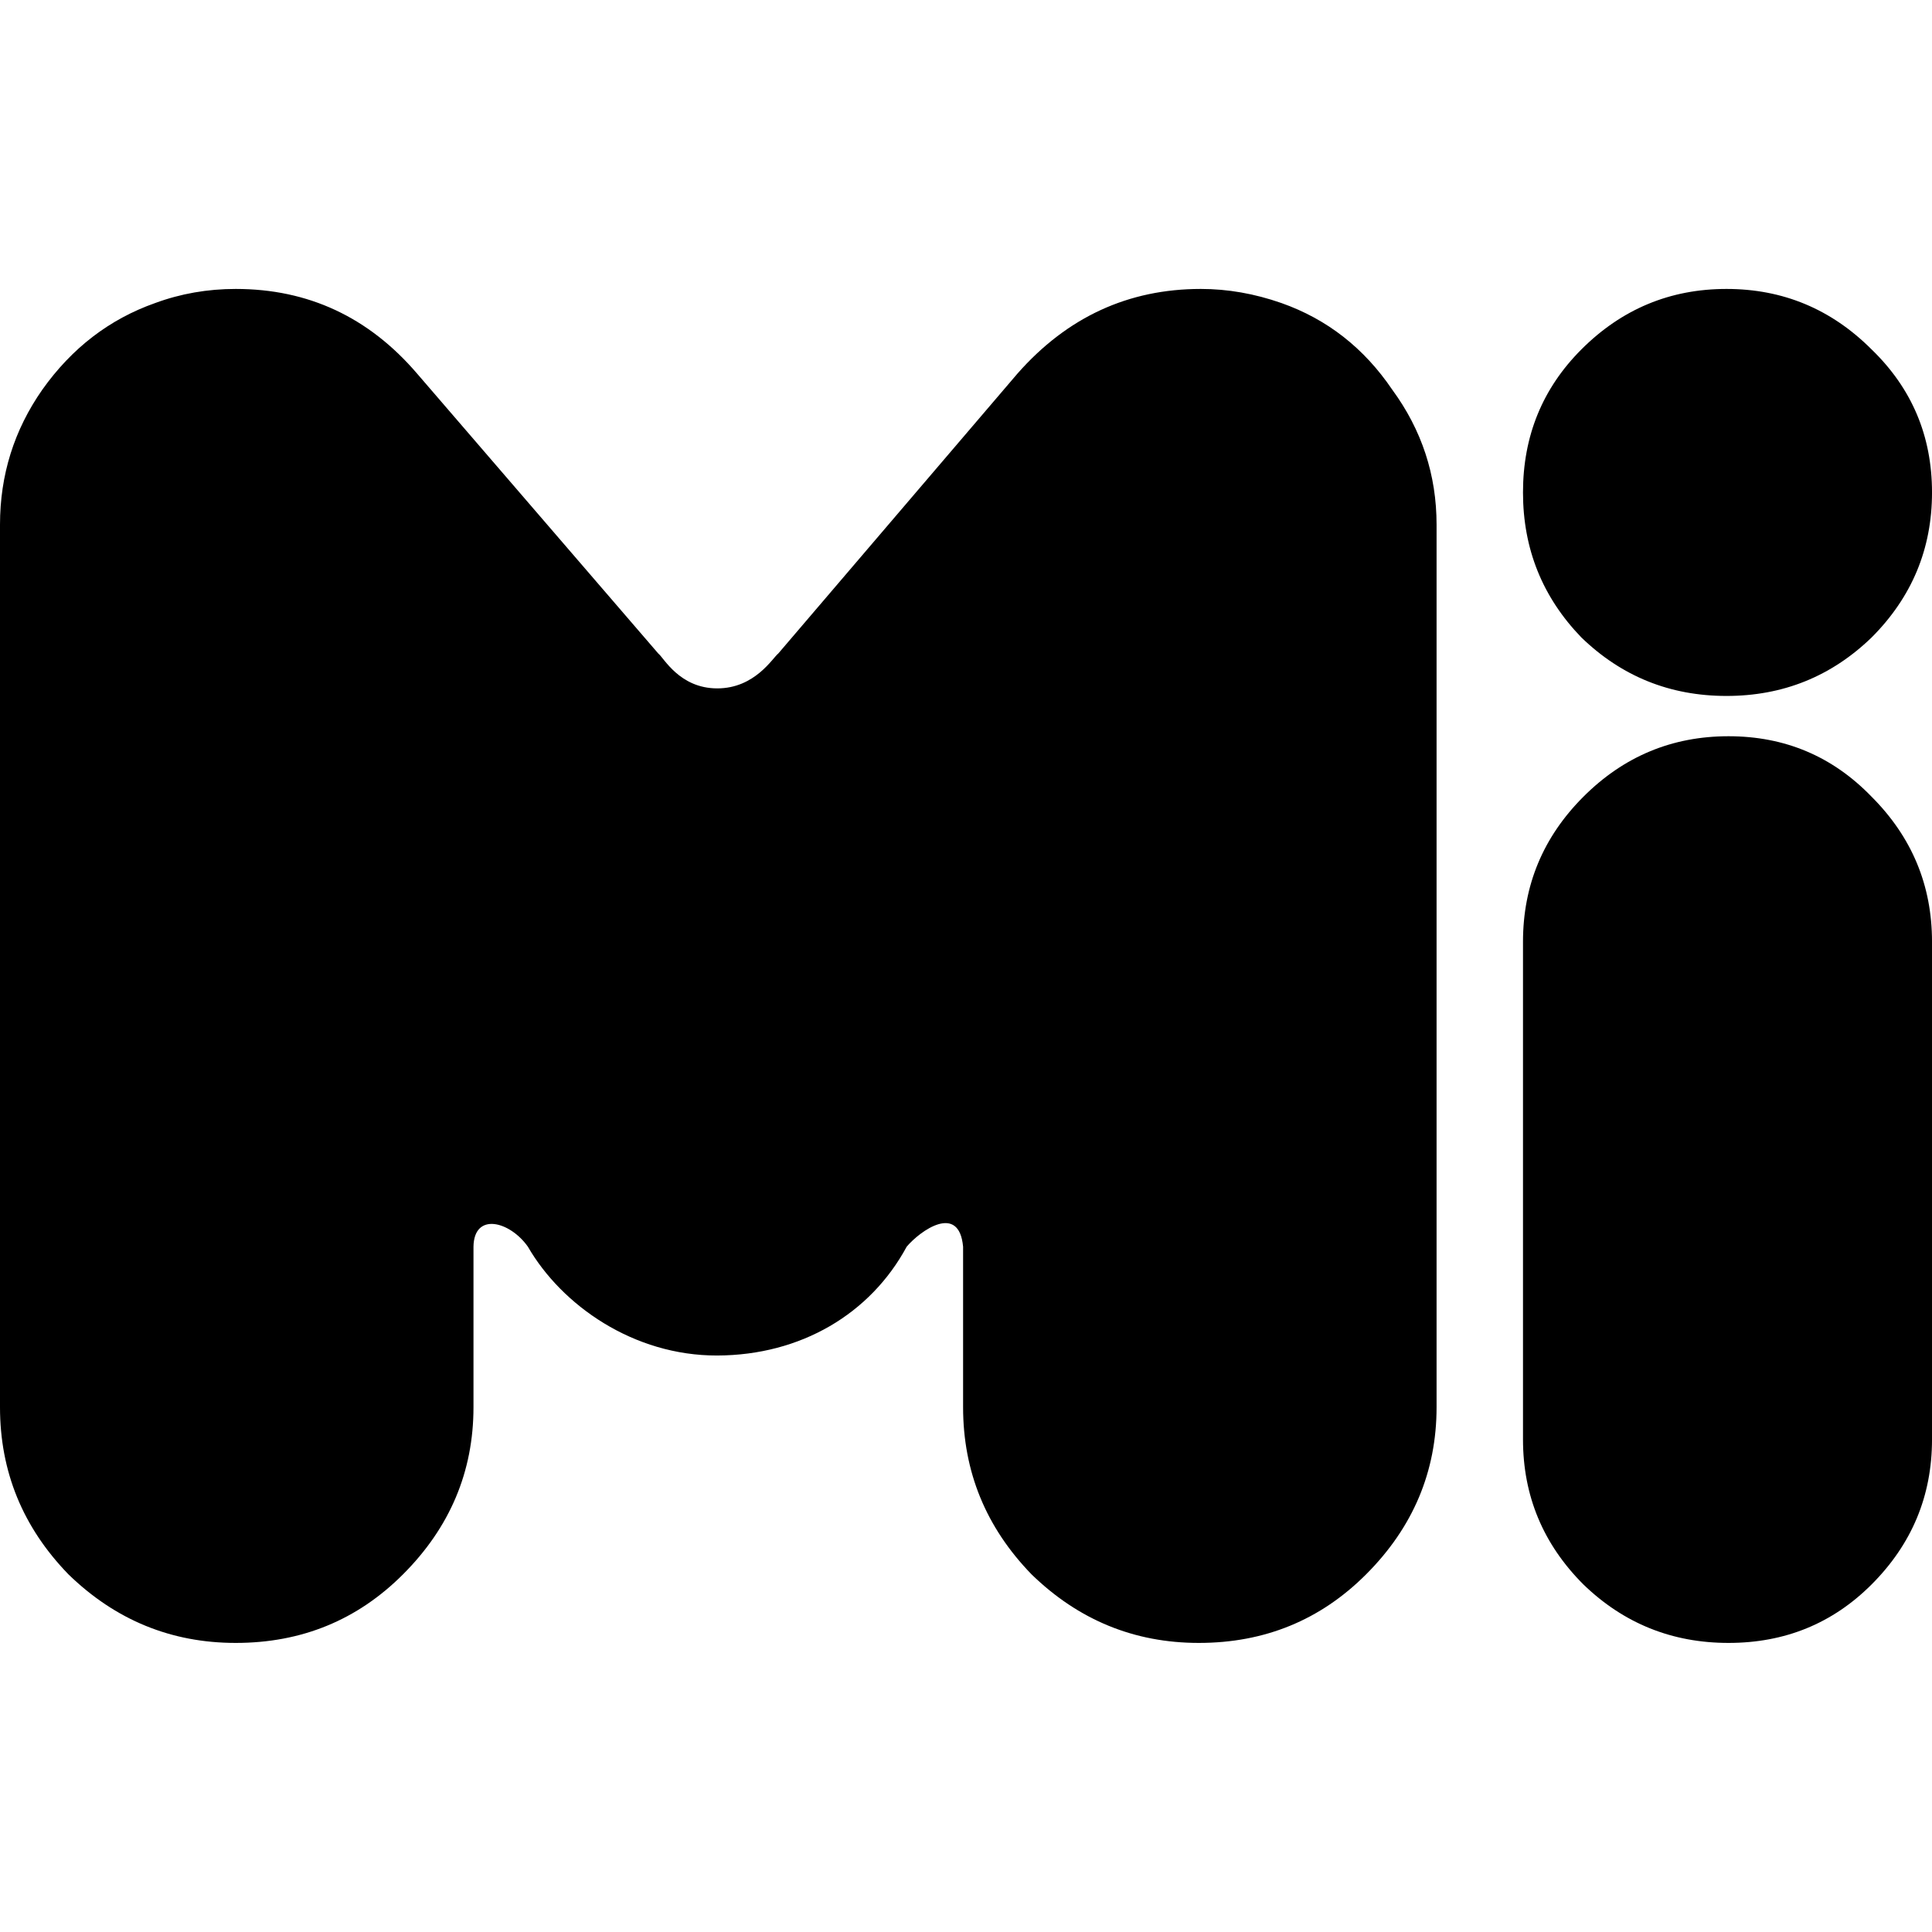
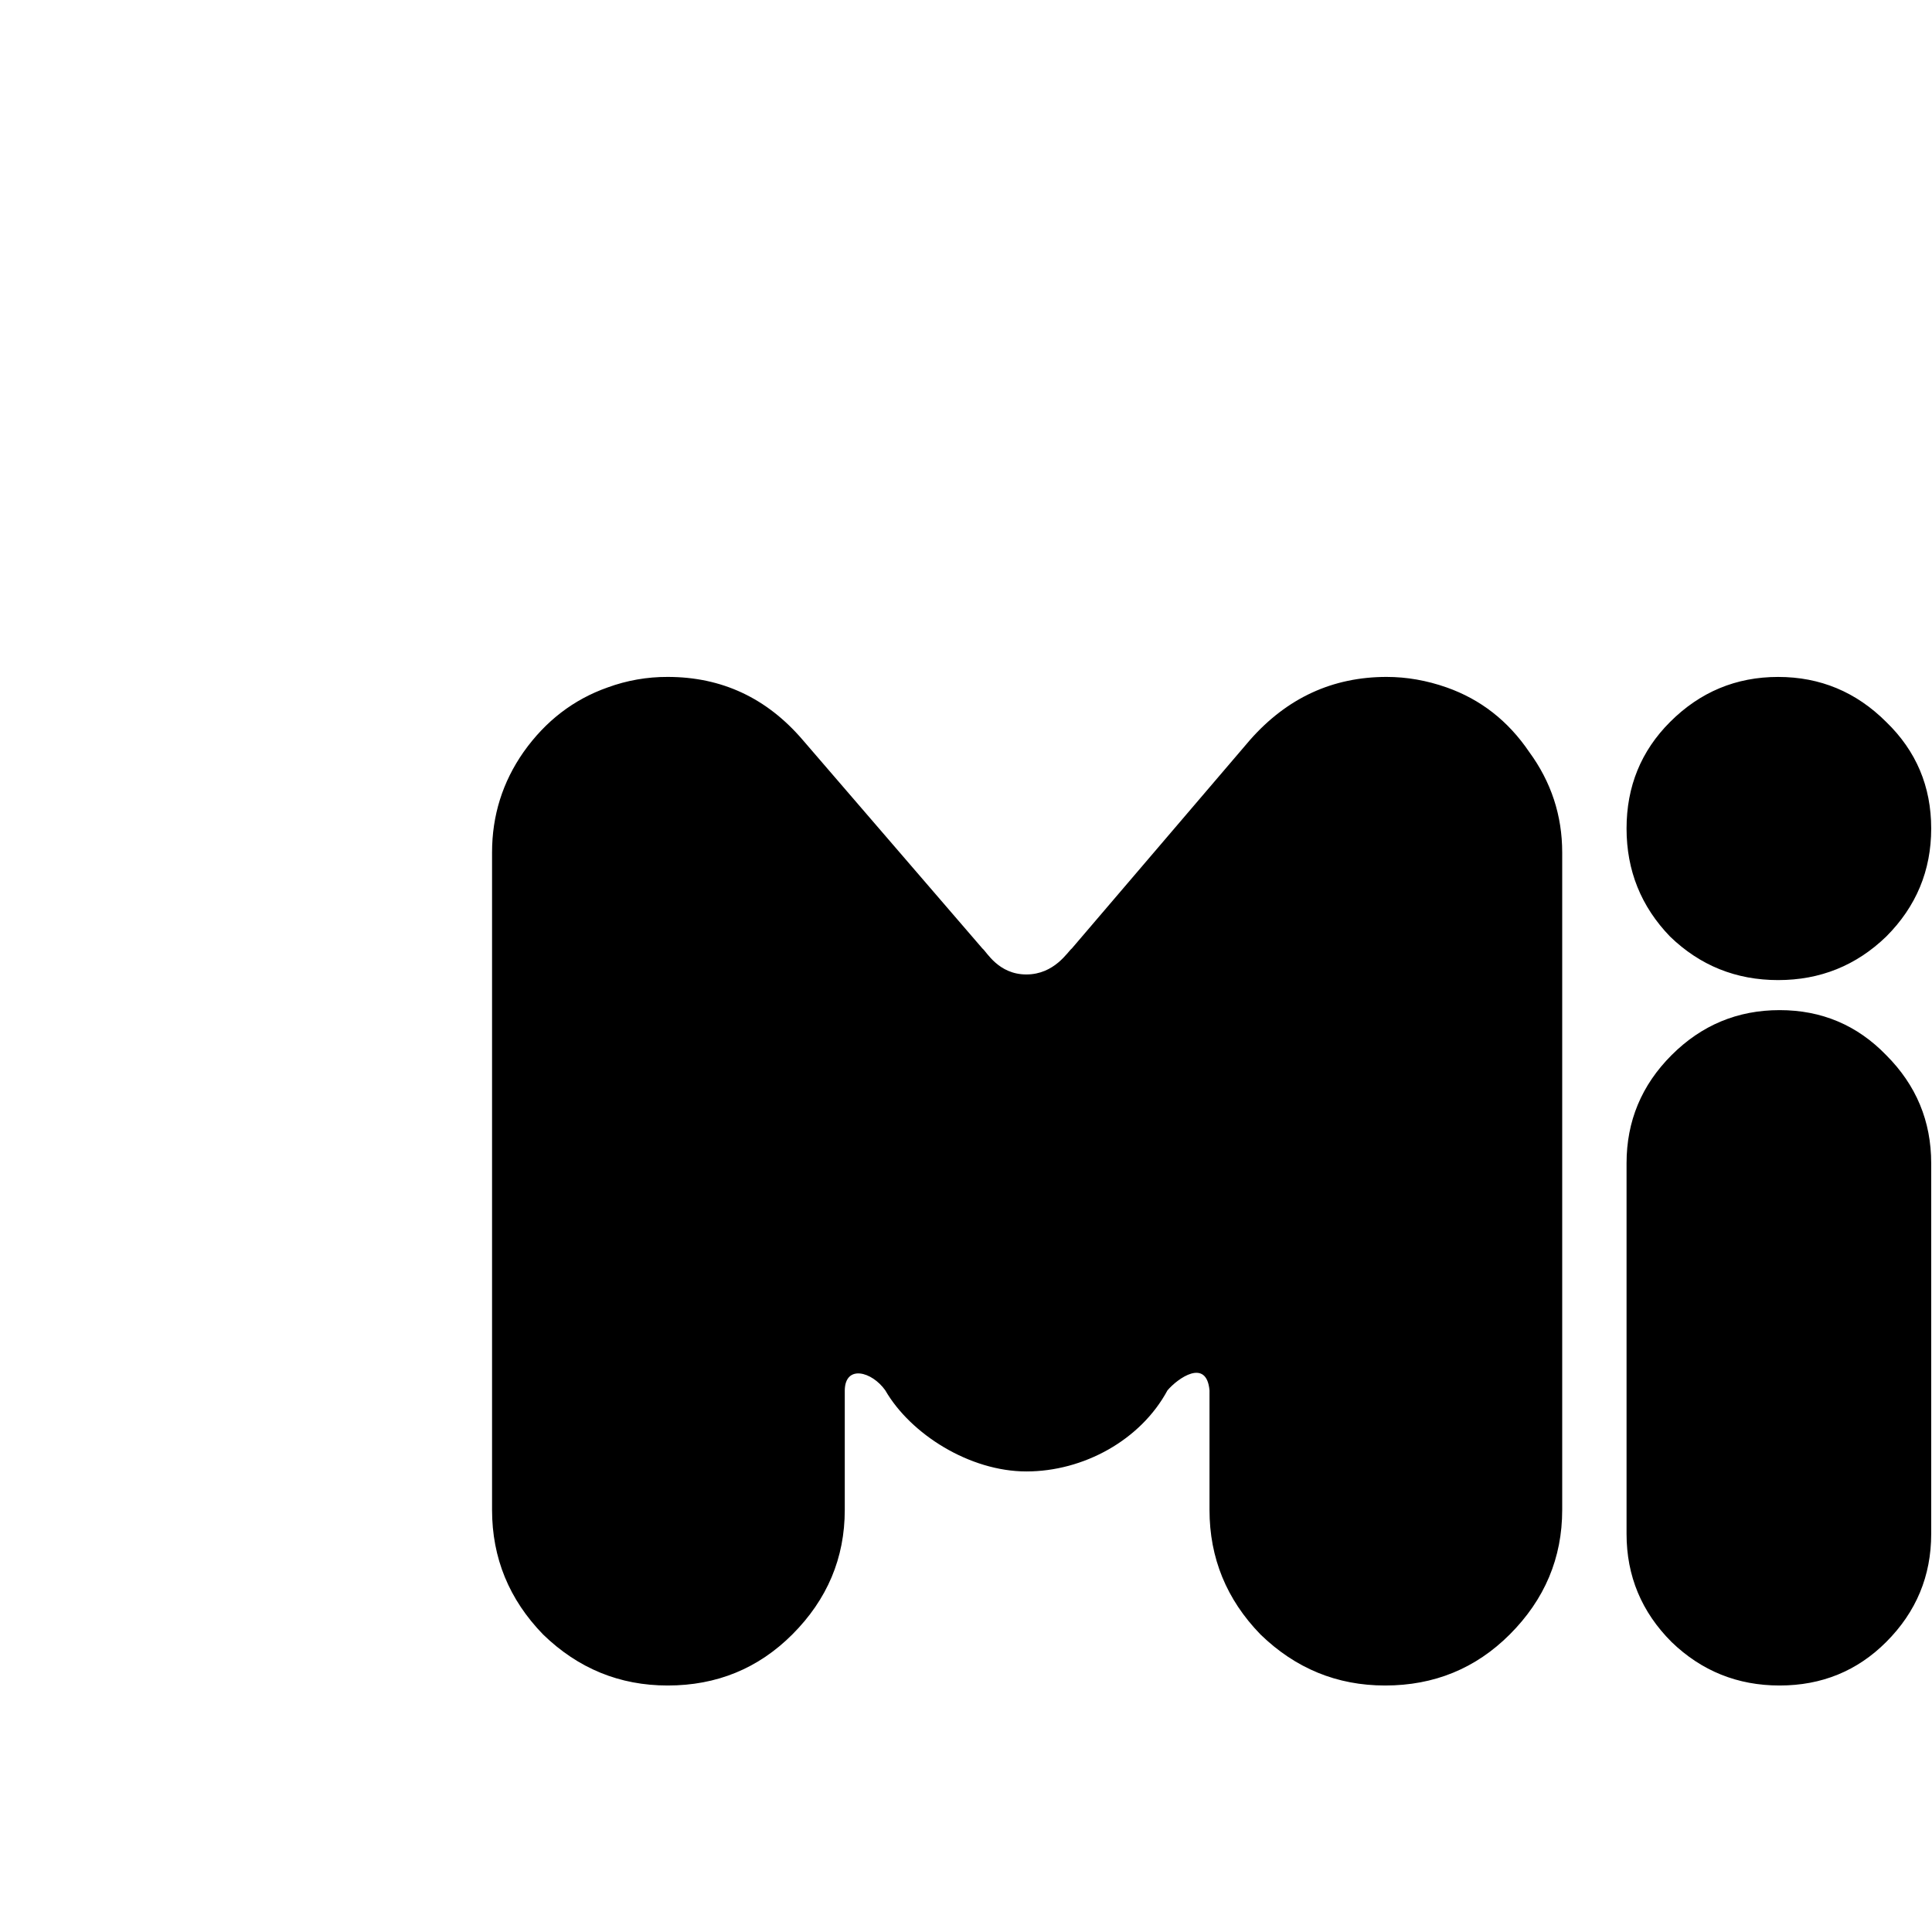
- <svg xmlns="http://www.w3.org/2000/svg" class="bi" fill="currentColor" version="1.1" viewBox="0 0 135.47 135.47">
-   <g transform="translate(-38.1 -100.7)">
-     <path d="m54.63 120.96c-1.978 0-3.862 0.33-5.651 0.989-3.202 1.13-5.84 3.155-7.912 6.075-1.978 2.826-2.967 5.981-2.967 9.466v61.88c0 4.521 1.601 8.429 4.803 11.726 3.296 3.202 7.205 4.804 11.726 4.804 4.615 0 8.524-1.601 11.726-4.804 3.296-3.296 4.945-7.205 4.945-11.726v-11.253c0.036-2.437 2.546-1.798 3.815 0 2.376 4.115 7.414 7.65 13.28 7.63 5.866-0.02 10.737-2.92 13.28-7.63 0.963-1.136 3.677-3.071 3.956 0v11.253c0 4.521 1.601 8.429 4.803 11.726 3.296 3.202 7.205 4.804 11.726 4.804 4.615 0 8.524-1.601 11.726-4.804 3.296-3.296 4.945-7.205 4.945-11.726v-61.88c0-3.485-1.036-6.64-3.108-9.466-1.978-2.92-4.568-4.945-7.771-6.075-1.884-0.659-3.768-0.989-5.651-0.989-5.086 0-9.371 1.978-12.856 5.934l-16.775 19.632c-0.377 0.283-1.625 2.443-4.276 2.443-2.651 0-3.757-2.16-4.134-2.443l-16.916-19.632c-3.391-3.956-7.629-5.934-12.715-5.934zm104.53 0c-3.956 0-7.346 1.413-10.172 4.239-2.731 2.731-4.097 6.075-4.097 10.031 0 3.956 1.365 7.346 4.097 10.172 2.826 2.731 6.216 4.097 10.172 4.097 3.956 0 7.346-1.366 10.172-4.097 2.826-2.826 4.239-6.216 4.239-10.172 0-3.956-1.413-7.3-4.239-10.031-2.826-2.826-6.216-4.239-10.172-4.239zm0.141 31.364c-3.956 0-7.346 1.413-10.172 4.239s-4.238 6.216-4.238 10.172v34.896c0 3.956 1.412 7.346 4.238 10.172 2.826 2.731 6.216 4.097 10.172 4.097s7.3-1.366 10.031-4.097c2.826-2.826 4.239-6.216 4.239-10.172v-34.896c0-3.956-1.413-7.346-4.239-10.172-2.731-2.826-6.075-4.239-10.031-4.239z" />
+ <svg xmlns="http://www.w3.org/2000/svg" class="bi" viewBox="0 0 742 600" x="0px" y="0px" version="1.1" style="opacity: 1;" xml:space="preserve" width="12px" height="12px" preserveAspectRatio="xMidYMid meet">
+   <g id="misskey">
+     <path class="st0" d="M256.418,188.976C248.558,188.944 240.758,190.308 233.379,193.013C220.308,197.613 209.533,205.888 201.091,217.802C193.02,229.329 188.977,242.195 188.977,256.409L188.977,508.89C188.977,527.332 195.52,543.29 208.576,556.732C222.032,569.803 237.99,576.331 256.418,576.331C275.259,576.331 291.204,569.803 304.274,556.747C317.73,543.291 324.441,527.332 324.441,508.89L324.441,462.983C324.584,453.04 334.824,455.655 340.01,462.983C349.691,479.76 372.36,494.119 394.193,494.119C416.026,494.119 438.005,482.196 448.375,462.983C452.304,458.354 463.377,450.455 464.52,462.983L464.52,508.89C464.52,527.332 471.047,543.29 484.104,556.732C497.574,569.803 513.511,576.331 531.953,576.331C550.78,576.331 566.739,569.803 579.809,556.747C593.265,543.291 599.977,527.332 599.977,508.89L599.977,256.409C599.977,242.195 595.752,229.329 587.309,217.802C579.224,205.874 568.653,197.613 555.597,193.013C547.912,190.314 540.228,188.976 532.543,188.976C511.788,188.976 494.301,197.046 480.073,213.188L411.636,293.281C410.107,294.438 405.006,303.247 394.178,303.247C383.379,303.247 378.868,294.439 377.325,293.296L308.297,213.188C294.47,197.046 277.173,188.976 256.418,188.976ZM682.904,188.983C666.763,188.983 652.926,194.748 641.404,206.271C630.261,217.413 624.691,231.054 624.691,247.196C624.691,263.338 630.261,277.174 641.404,288.697C652.926,299.839 666.763,305.41 682.904,305.41C699.046,305.41 712.88,299.839 724.412,288.697C735.935,277.174 741.693,263.338 741.693,247.196C741.693,231.054 735.935,217.413 724.412,206.271C712.88,194.748 699.046,188.983 682.904,188.983ZM683.473,316.947C667.331,316.947 653.495,322.713 641.972,334.236C630.449,345.768 624.691,359.602 624.691,375.744L624.691,518.118C624.691,534.259 630.449,548.095 641.972,559.618C653.504,570.761 667.341,576.331 683.473,576.331C699.624,576.331 713.27,570.761 724.412,559.618C735.935,548.095 741.693,534.259 741.693,518.118L741.693,375.744C741.693,359.593 735.935,345.759 724.412,334.236C713.261,322.713 699.614,316.947 683.473,316.947Z" />
  </g>
</svg>
